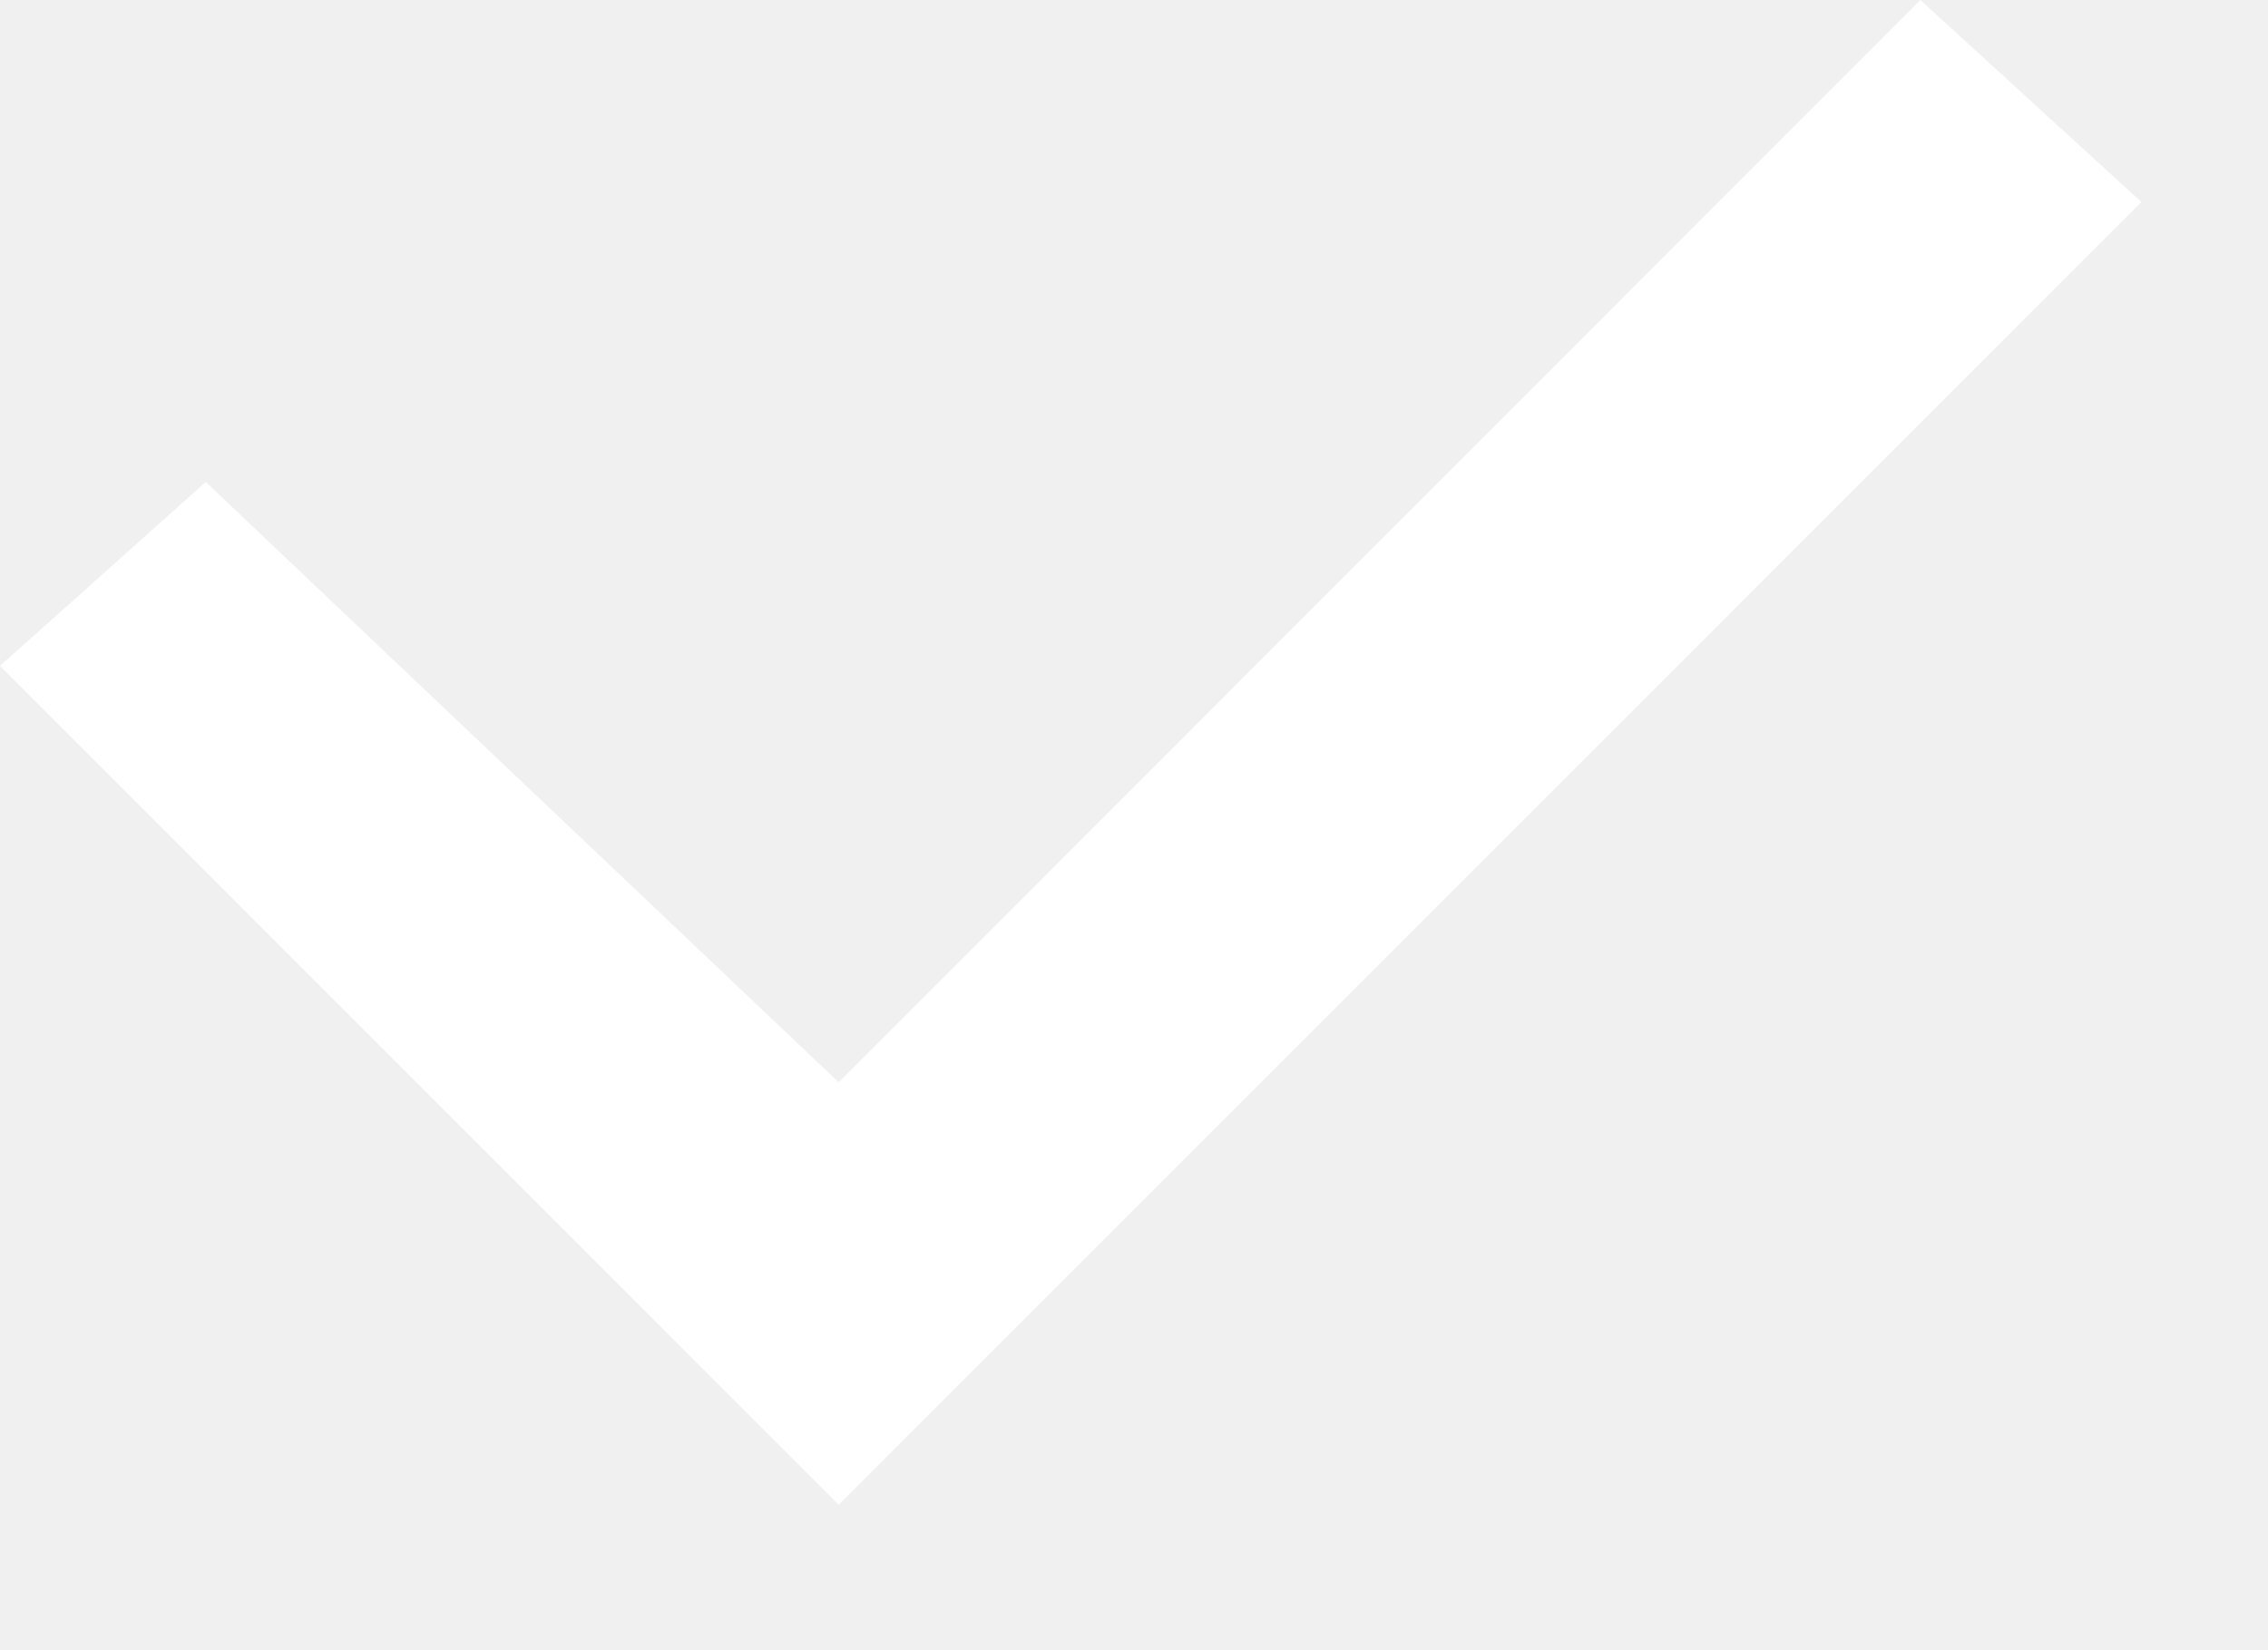
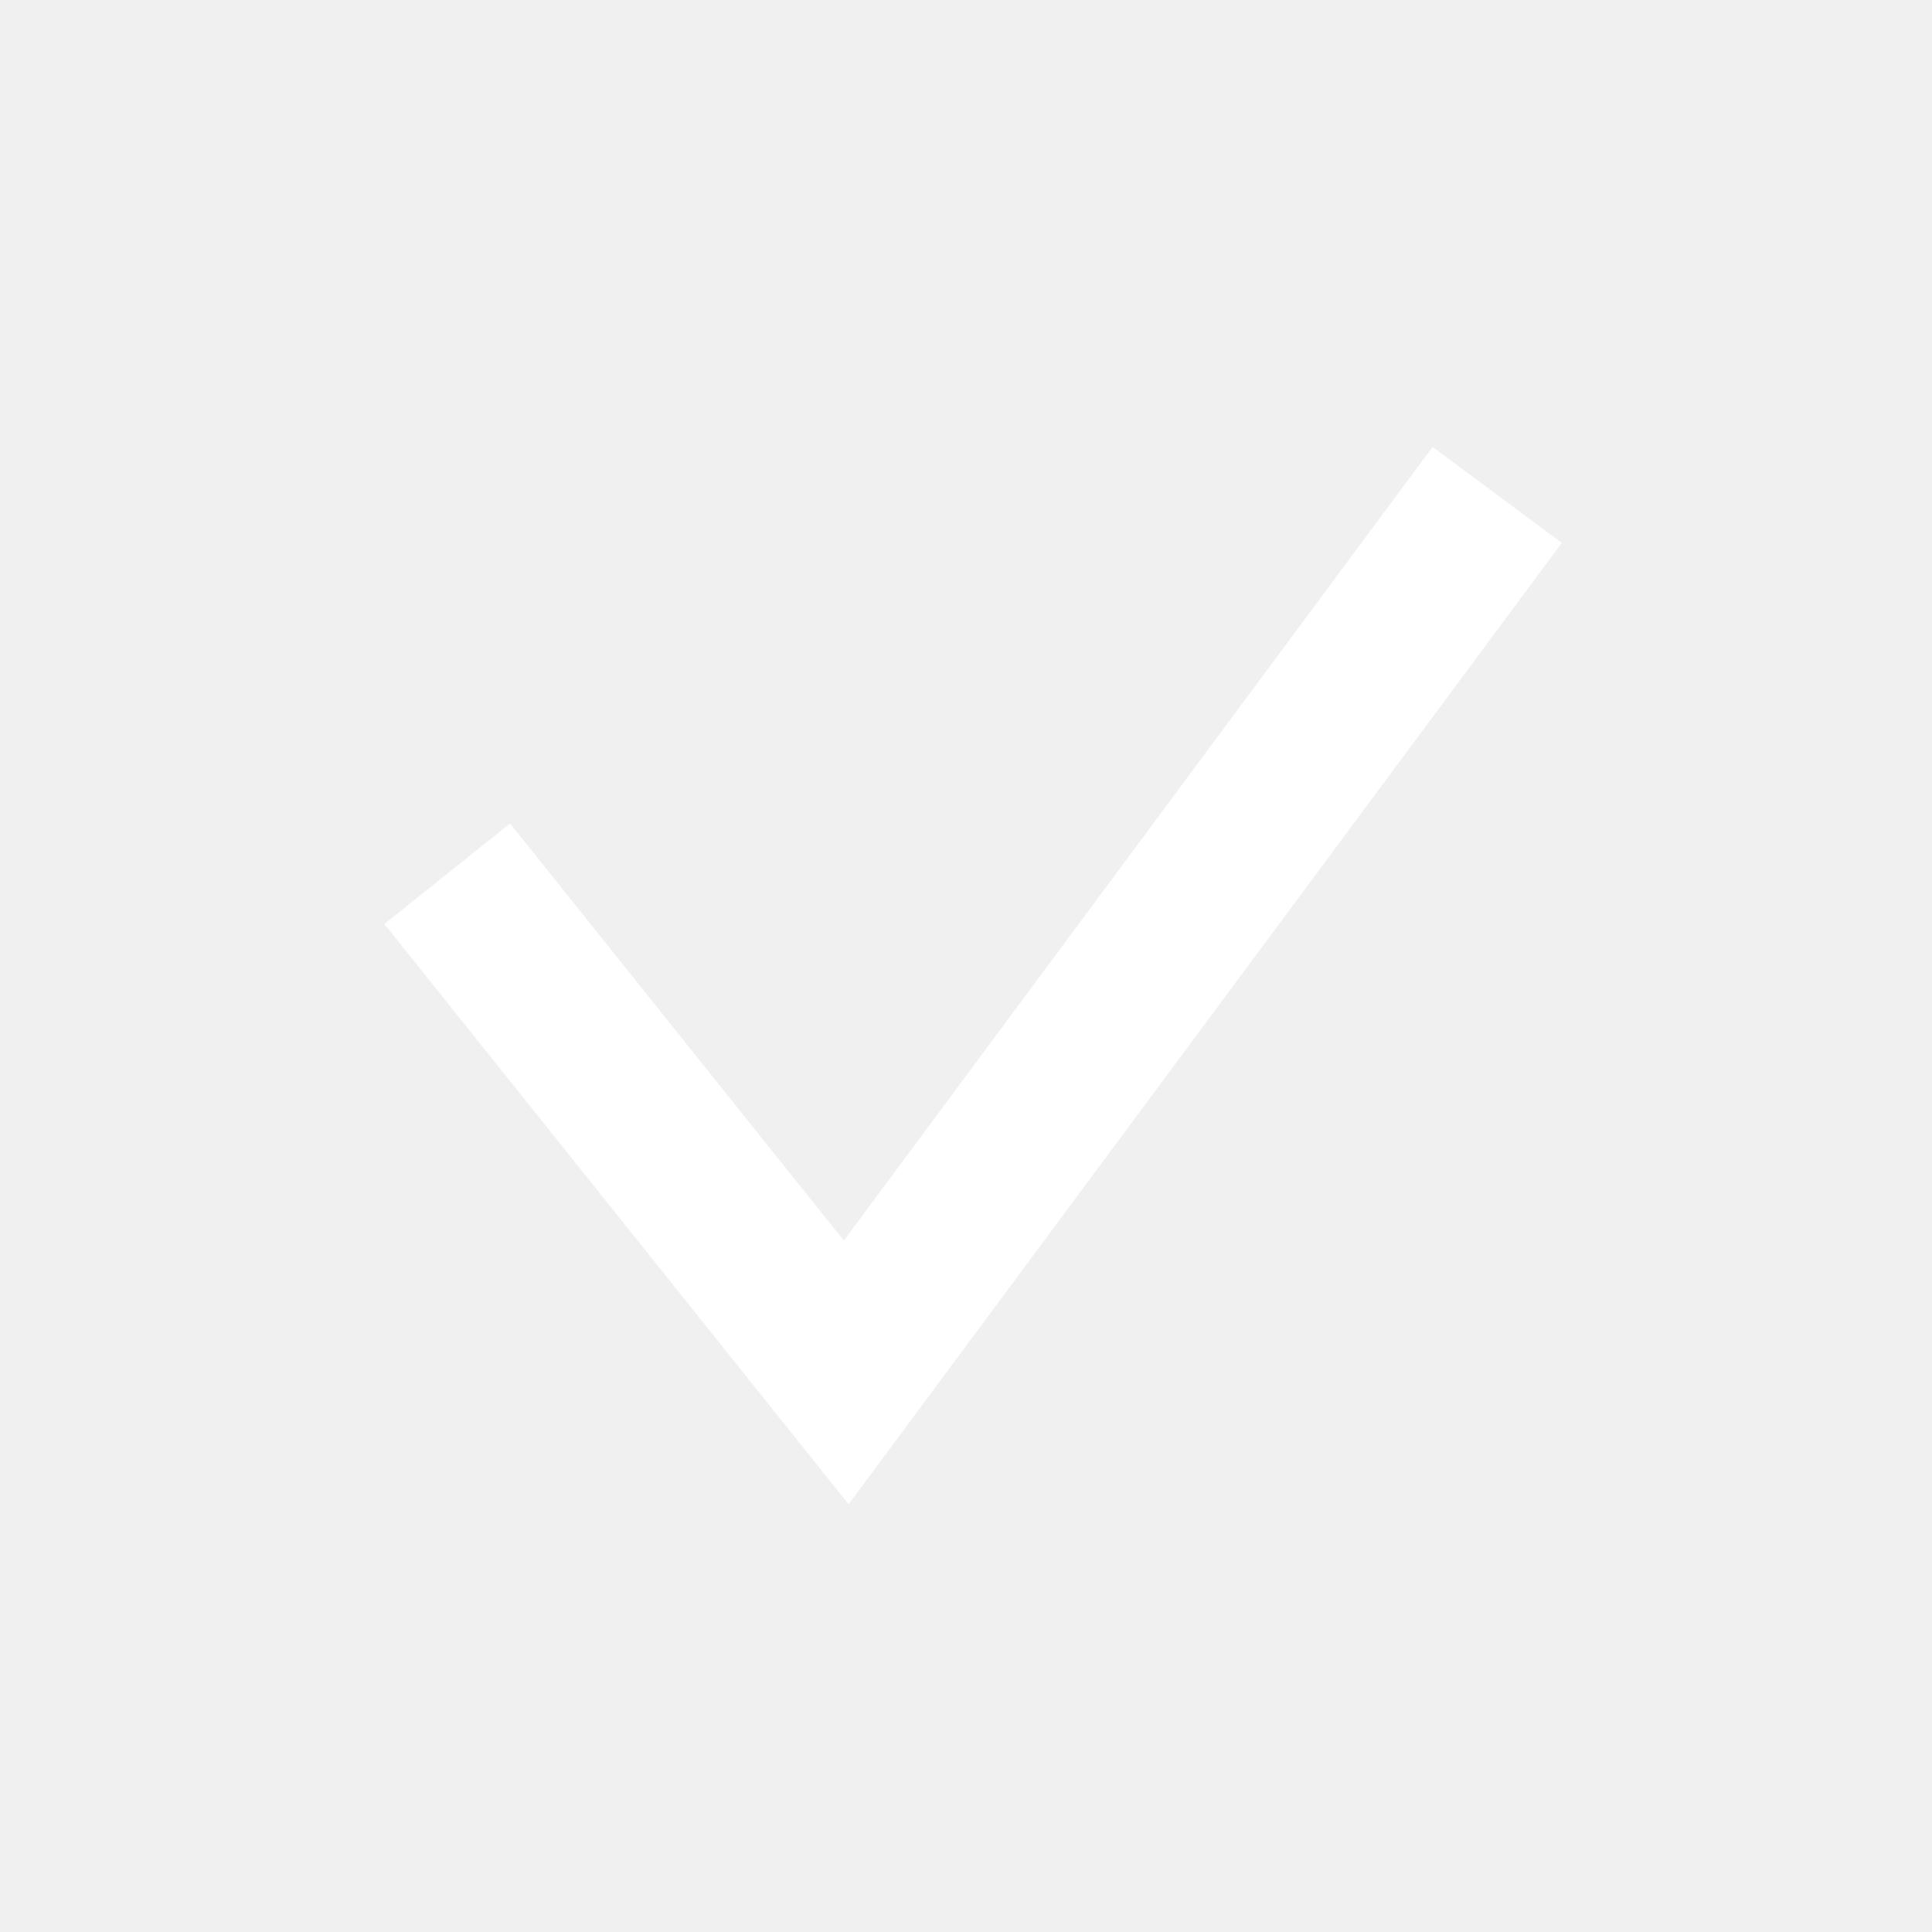
- <svg xmlns="http://www.w3.org/2000/svg" width="11" height="8" viewBox="0 0 11 8" version="1.1">
-   <g stroke="none" stroke-width="1" fill="none" fill-rule="evenodd">
-     <g transform="translate(-52, -194)" fill="#FFFFFF" fill-rule="nonzero">
-       <g transform="translate(49, 190)">
-         <polygon points="7.068 9.25 3.998 6.338 3 7.23 7.068 11.299 13.386 4.98 12.314 4">
- 				</polygon>
-       </g>
-     </g>
-   </g>
+ <svg xmlns="http://www.w3.org/2000/svg" width="18" height="18" viewBox="0 0 18 18">
+   <path fill="#FFF" fill-rule="nonzero" d="M13.347 4.164l1.204.894-6.645 8.957-4.325-5.406 1.171-.937 3.11 3.886z" />
</svg>
